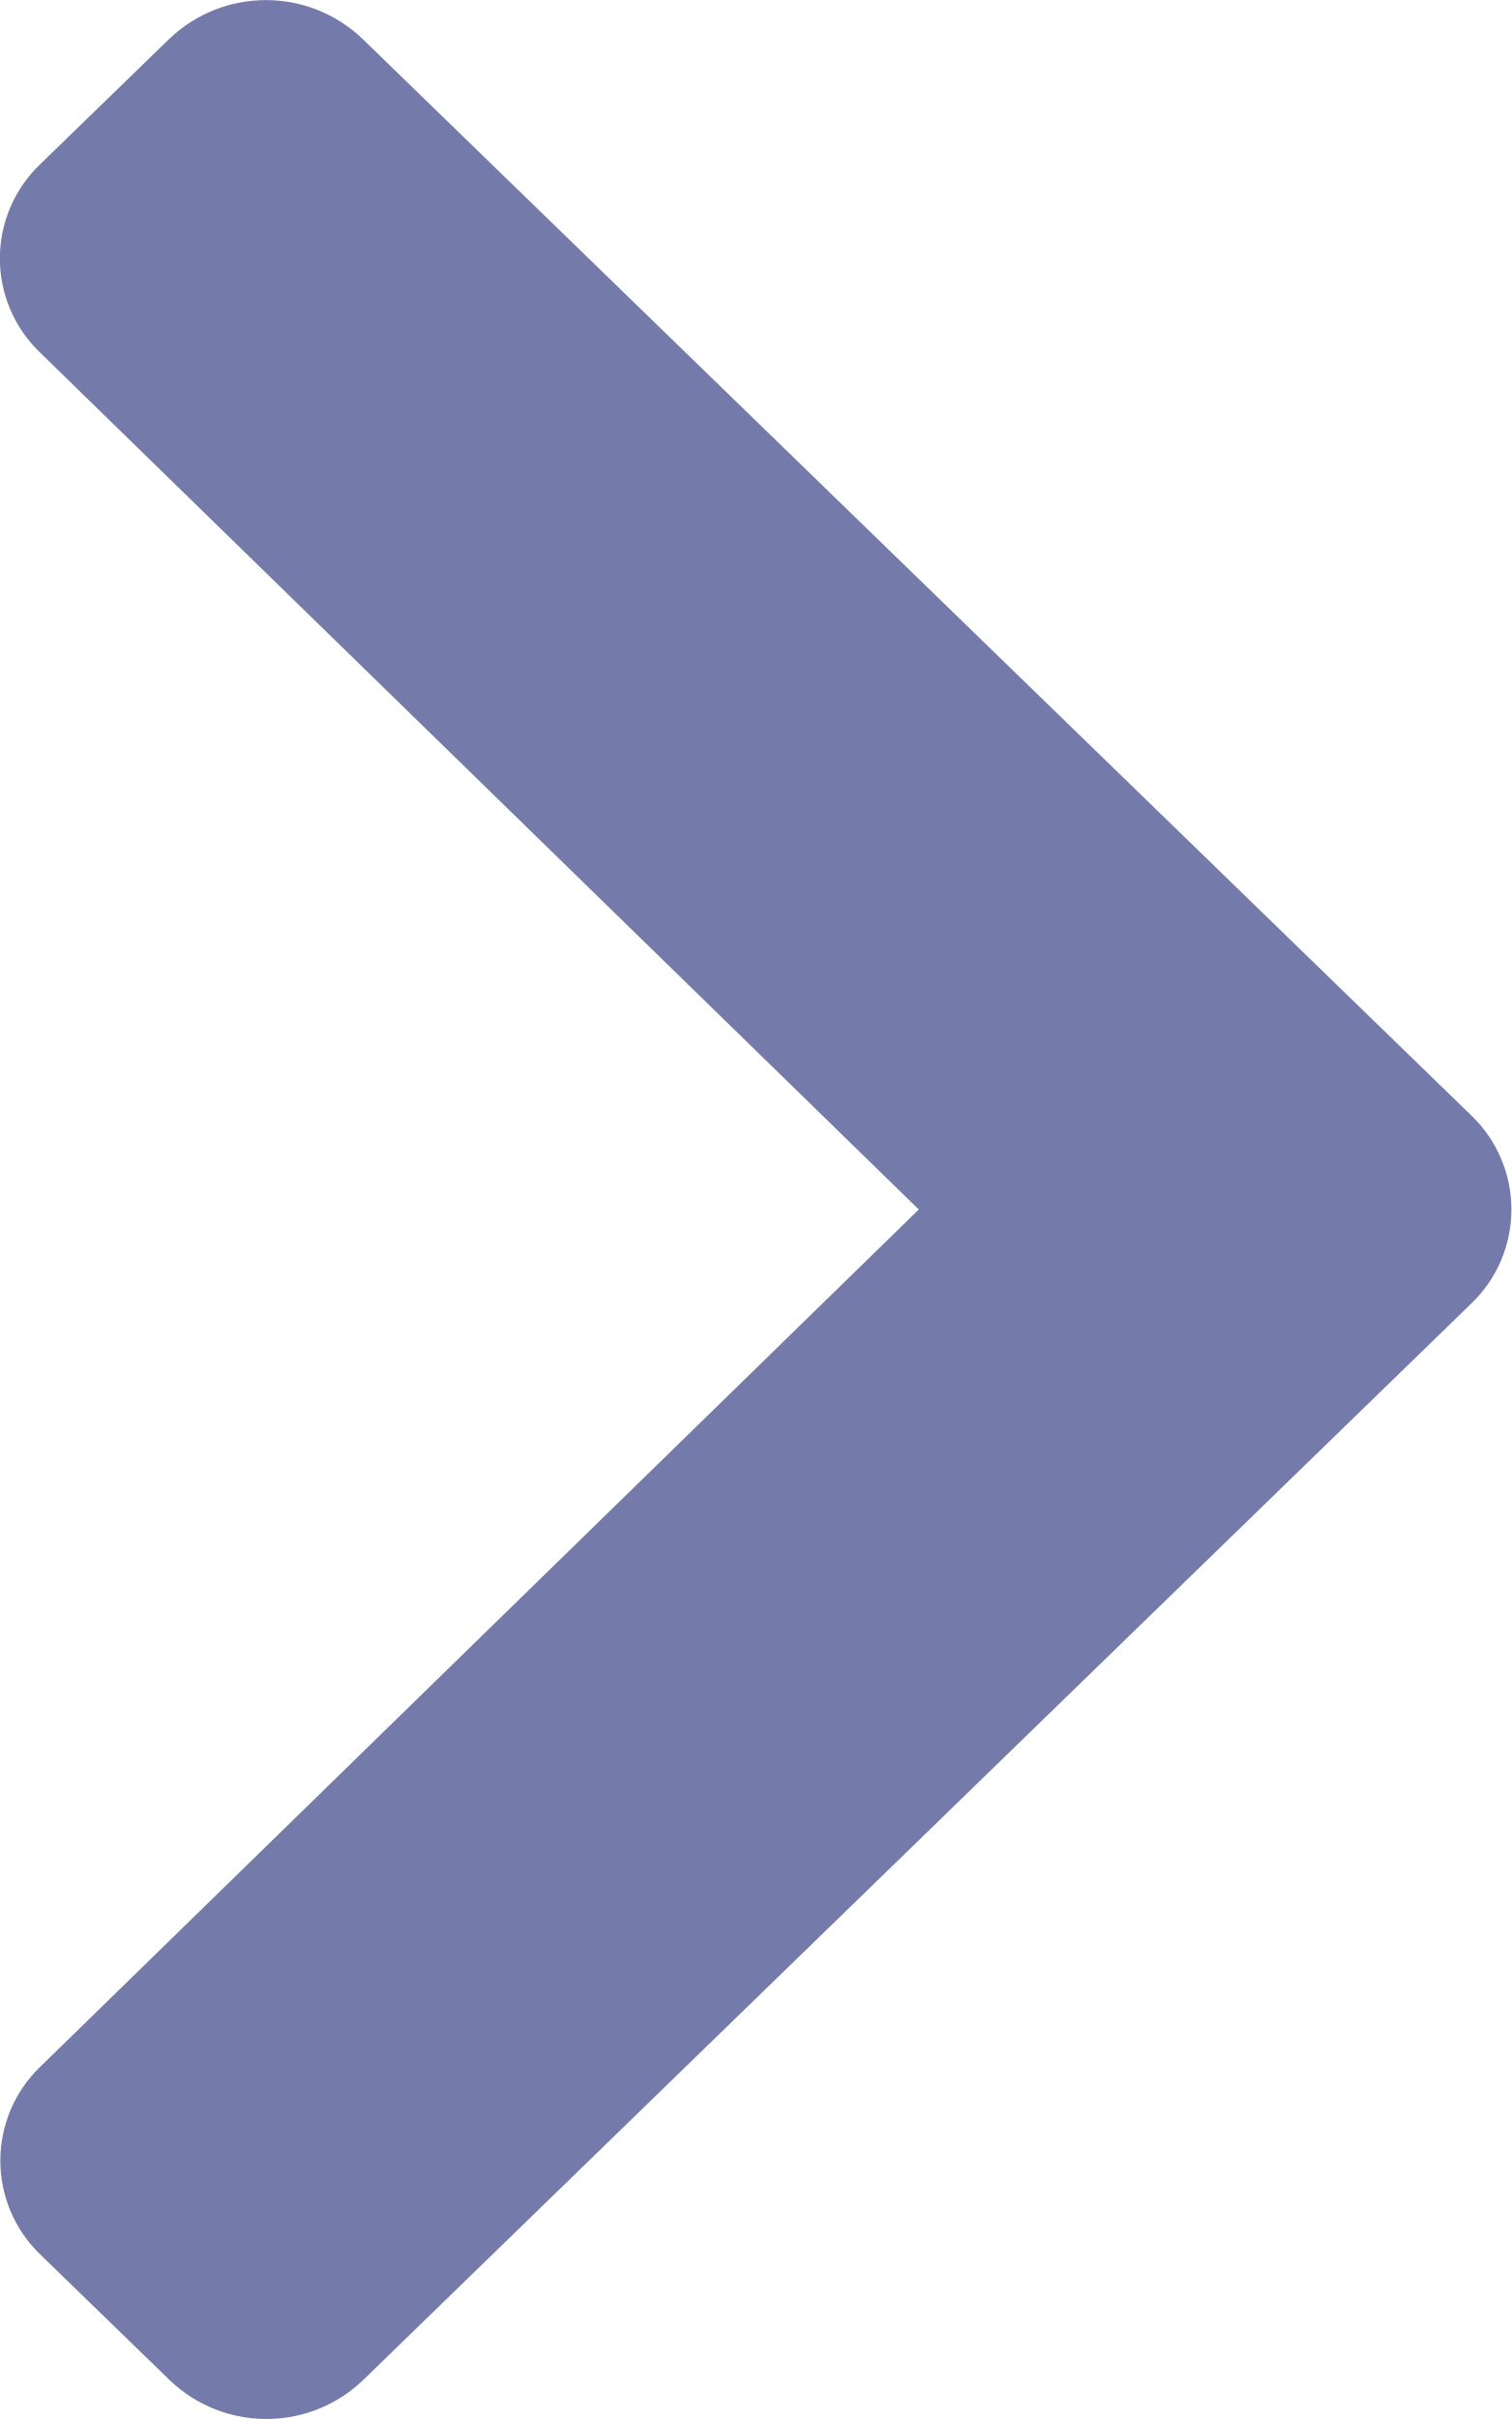
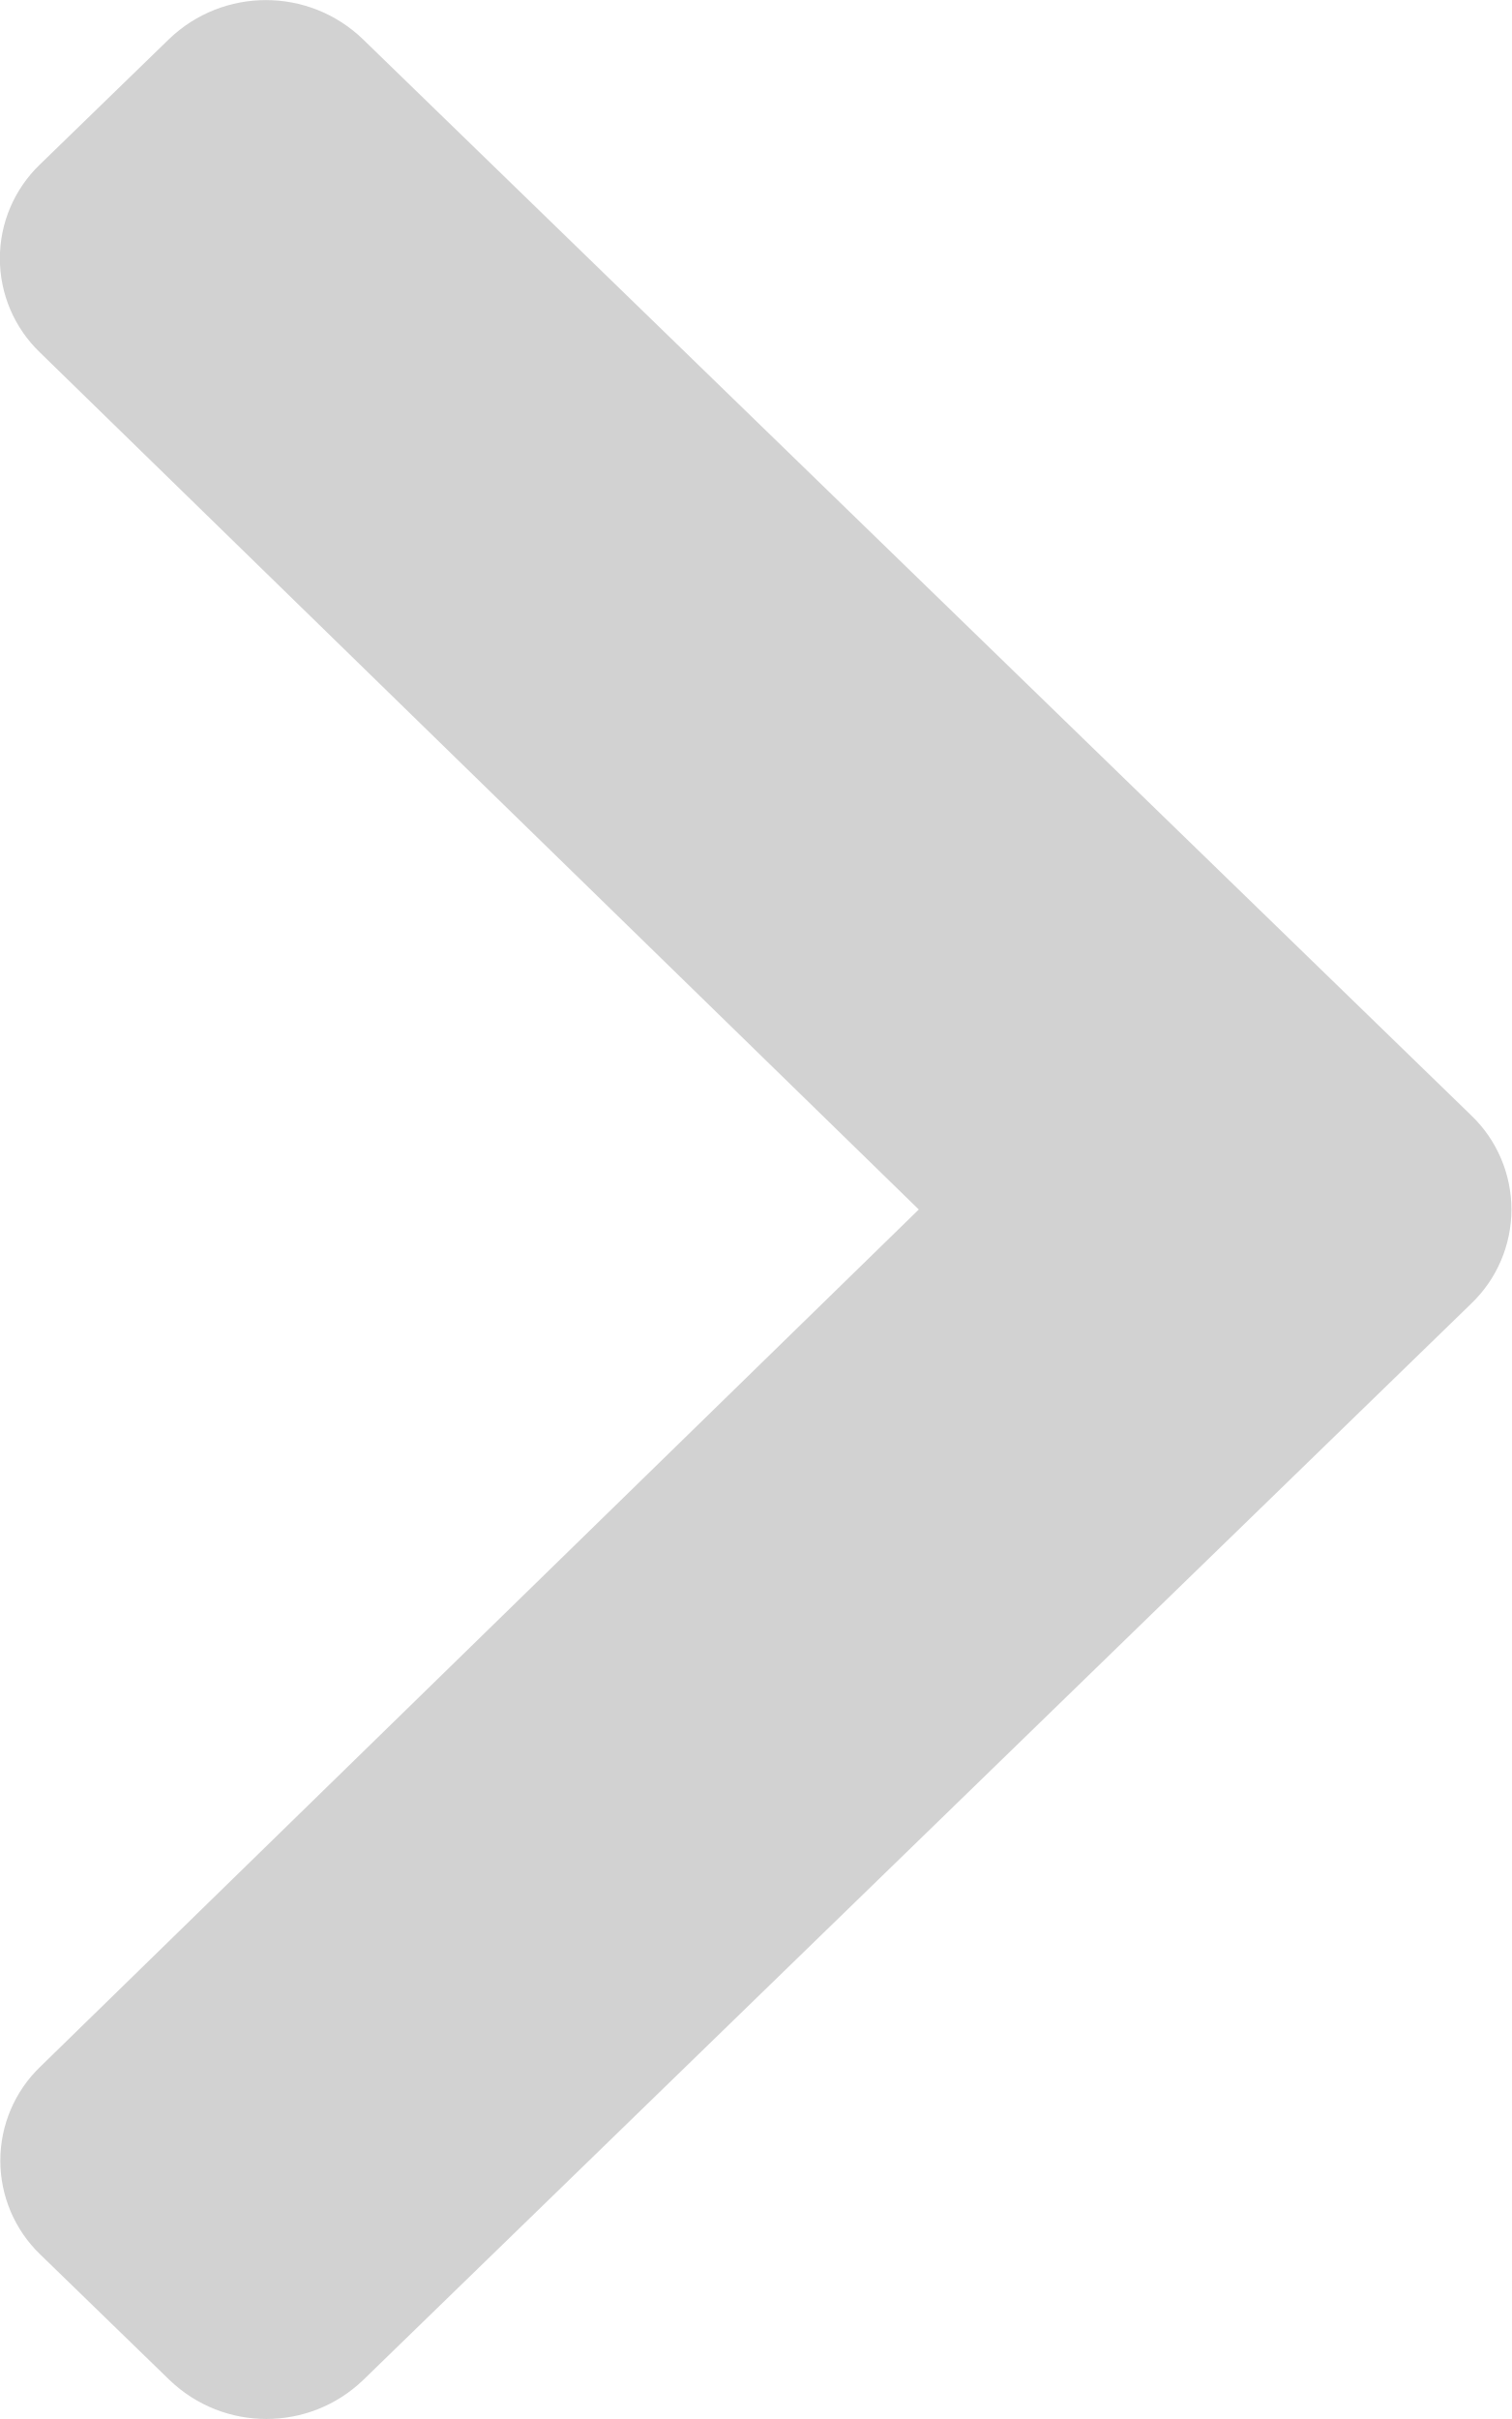
<svg xmlns="http://www.w3.org/2000/svg" width="20" height="32" viewBox="0 0 20 32">
  <defs>
-     <style>.a{fill:#747baa;}</style>
+     <style>.a{fill:#D2D2D2;}</style>
  </defs>
  <path class="a" d="M46.964,54.9,32.3,69.142a1.85,1.85,0,0,1-2.561,0l-1.711-1.661a1.723,1.723,0,0,1,0-2.484l11.624-11.34L28.022,42.318a1.723,1.723,0,0,1,0-2.484l1.711-1.661a1.85,1.85,0,0,1,2.561,0L46.964,52.414A1.723,1.723,0,0,1,46.964,54.9Z" transform="translate(-27.495 -37.657)" />
</svg>
